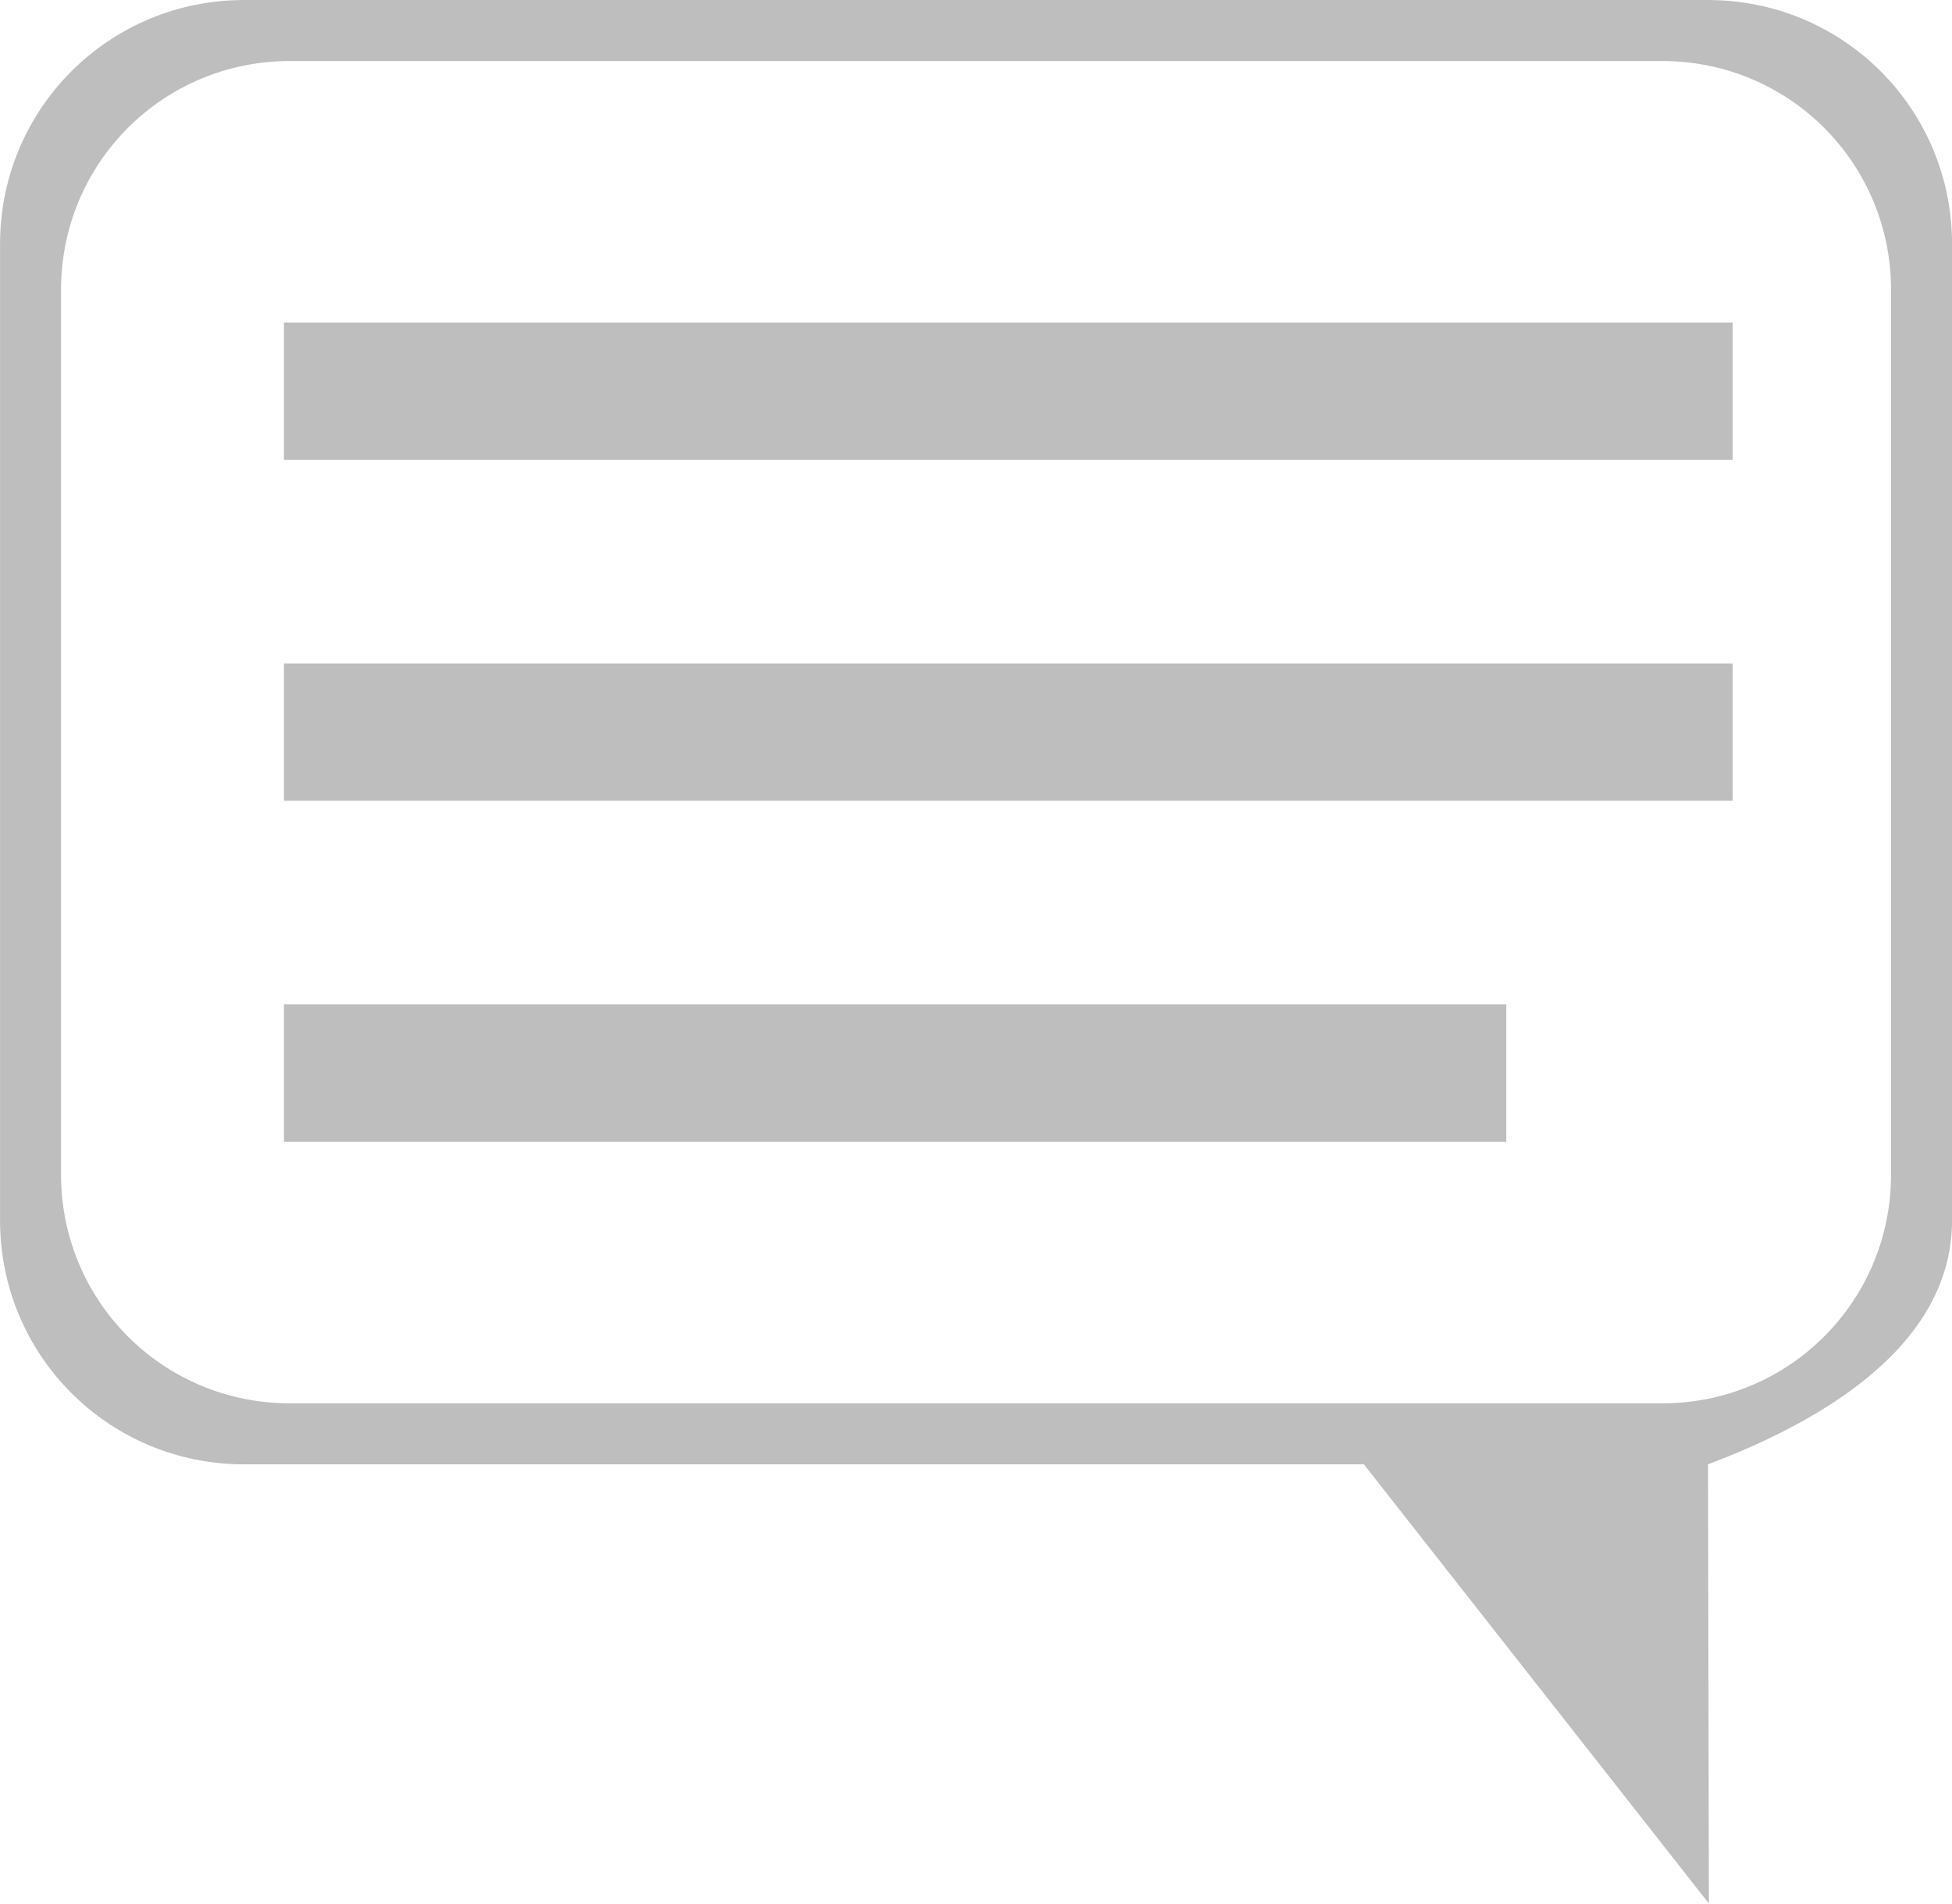
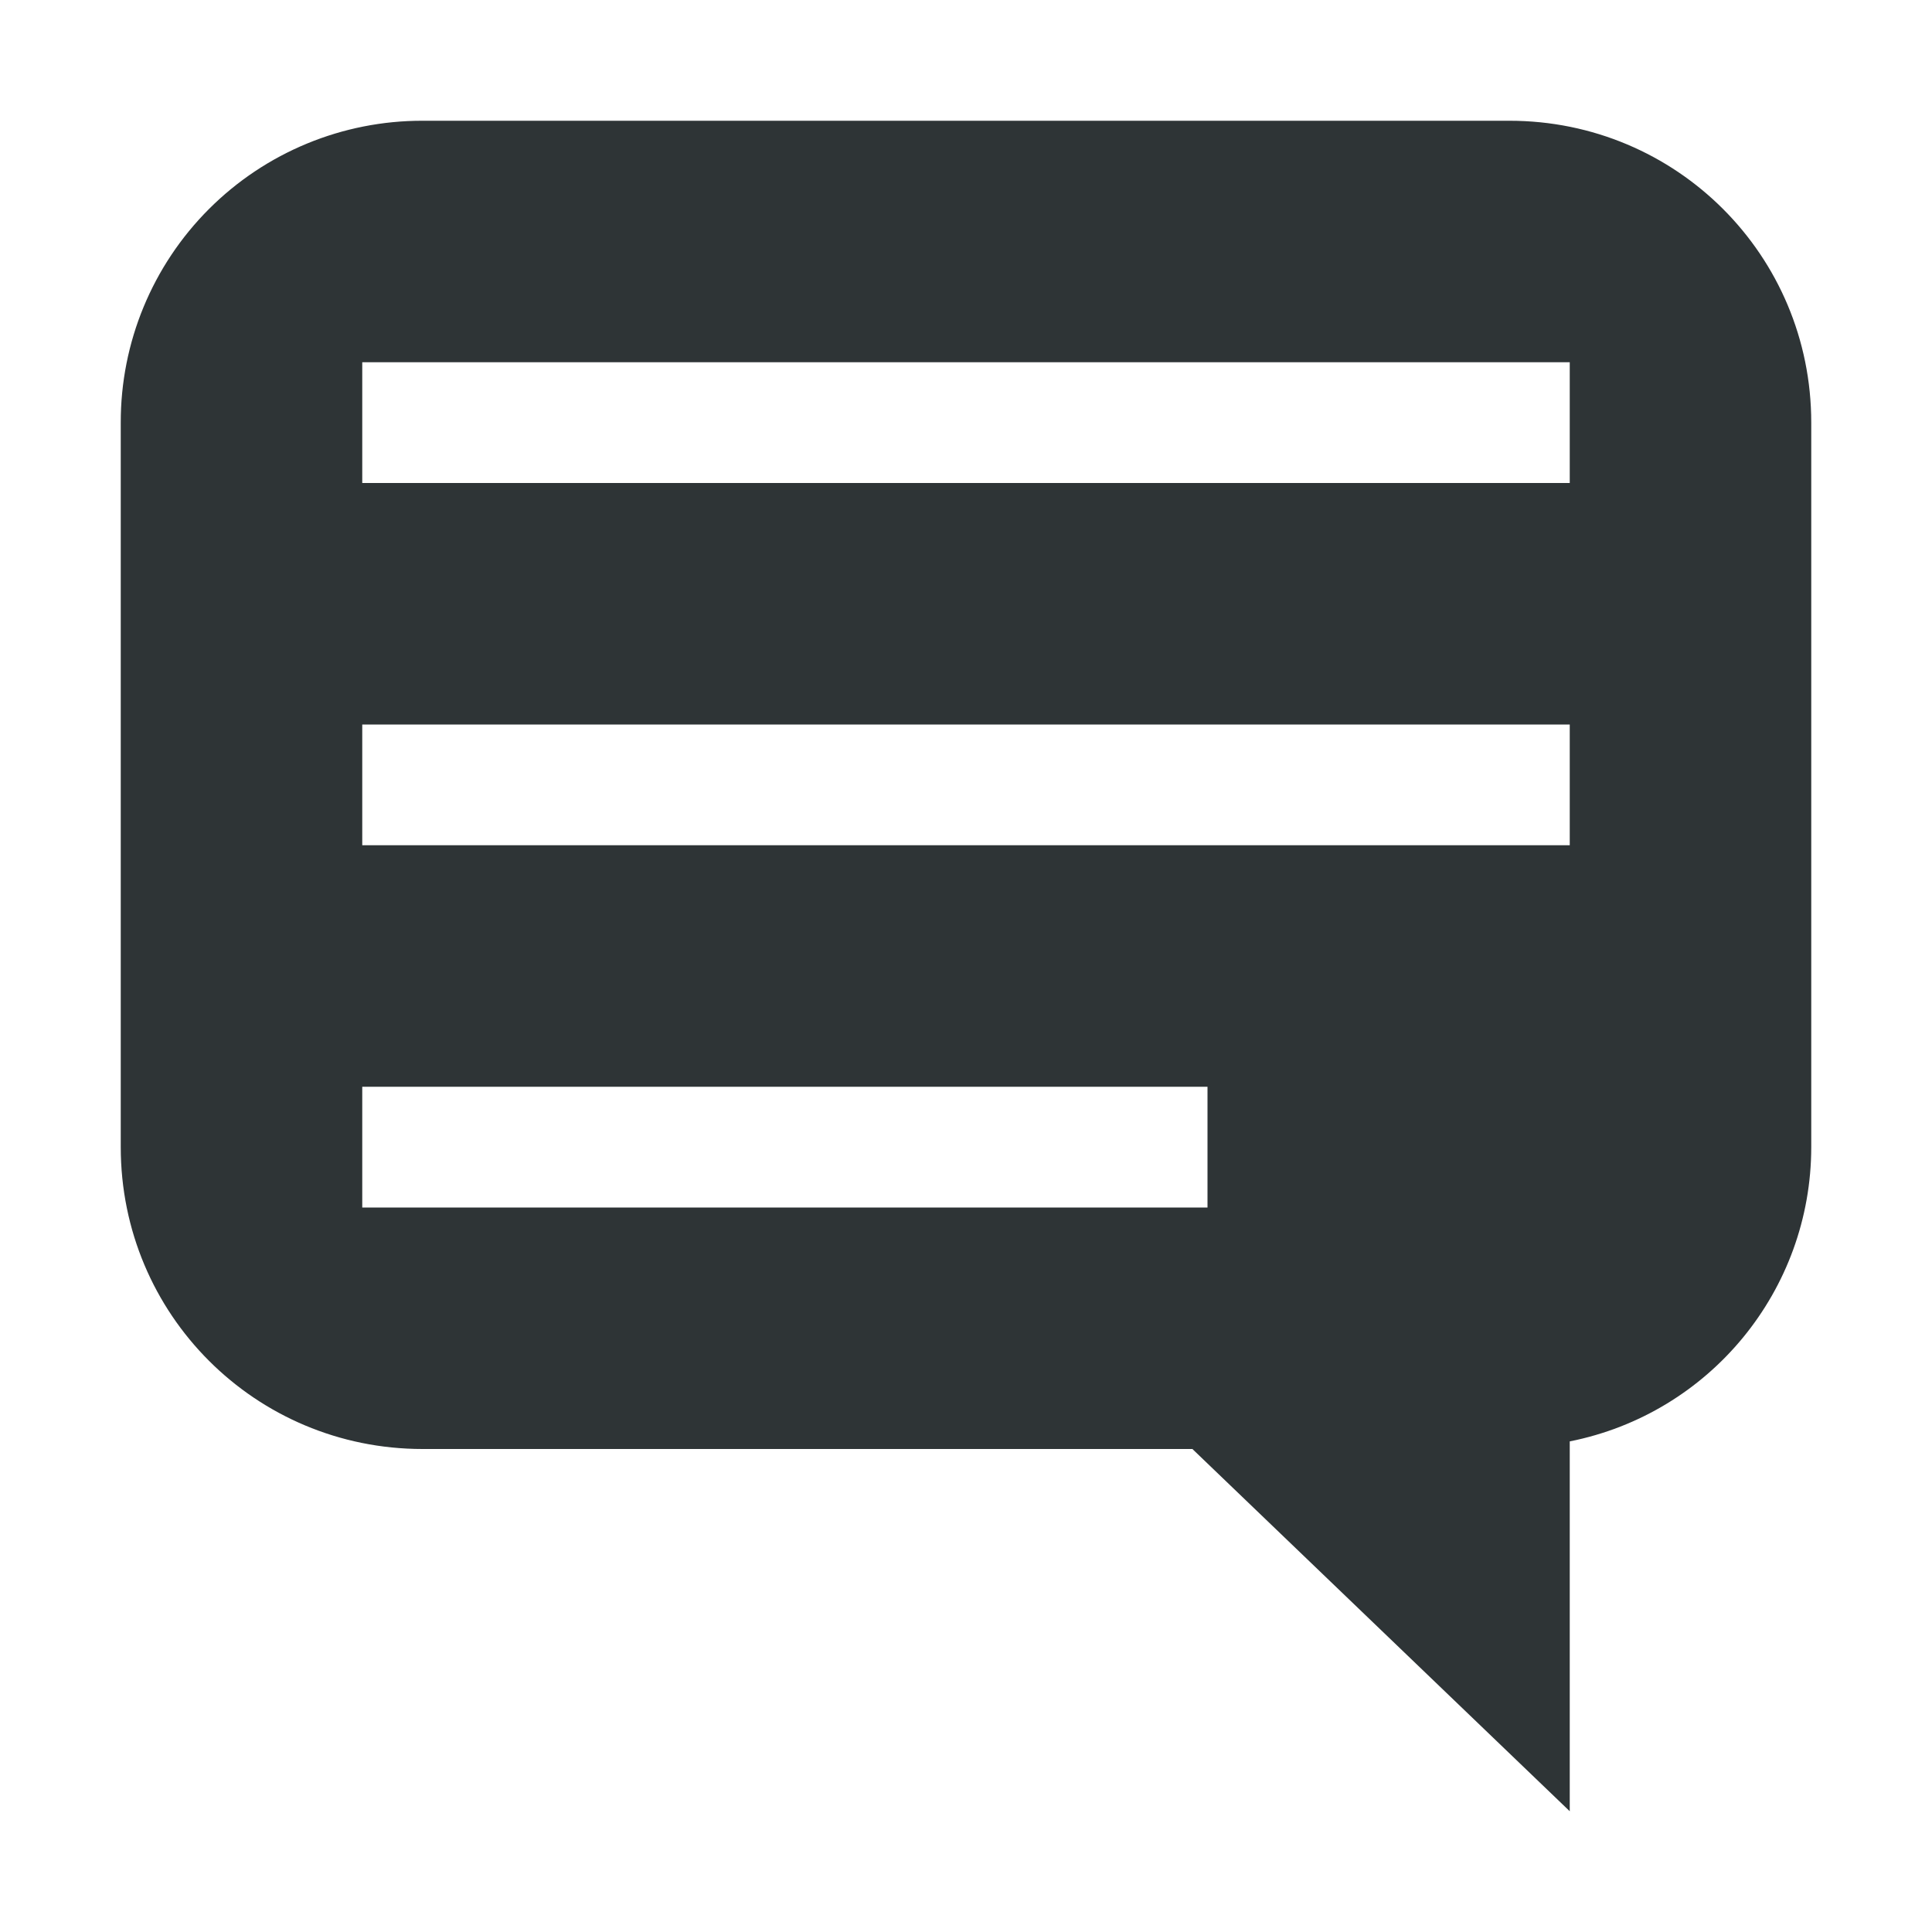
- <svg xmlns="http://www.w3.org/2000/svg" height="15.599" id="svg7384" version="1.1" width="16">
-   <defs id="defs7386" />
-   <g id="layer2" transform="translate(-90.42264,-178.8438)" />
-   <g id="layer9" transform="translate(-331.4228,-395.8438)" />
-   <g id="layer1" transform="translate(-90.42264,-178.8438)" />
-   <g id="layer3" transform="translate(-90.42264,-178.8438)">
-     <rect height="1.125" id="rect4975" rx="0" style="fill:#bebebe;paint-order:markers stroke fill" width="11.875" x="92.75" y="181.487" />
-     <rect height="1.125" id="rect4977" rx="0" style="fill:#bebebe;paint-order:markers stroke fill" width="11.875" x="92.75" y="184.281" />
-     <rect height="1.125" id="rect4979" rx="0" style="fill:#bebebe;stroke-width:0.919;paint-order:markers stroke fill" width="10.019" x="92.75" y="187.075" />
-     <path d="m 92.423,178.844 c -1.108,0 -2,0.892 -2,2 v 8 c 0,1.108 0.892,2 2,2 h 9.179 l 2.828,3.599 -0.007,-3.599 c 0.757,-0.287 2,-0.892 2,-2 v -8 c 0,-1.108 -0.892,-2 -2,-2 z m 0.375,0.5 h 11.25 c 1.039,0 1.875,0.836 1.875,1.875 v 7.25 c 0,1.039 -0.836,1.875 -1.875,1.875 h -11.25 c -1.039,0 -1.875,-0.836 -1.875,-1.875 v -7.25 c 0,-1.039 0.836,-1.875 1.875,-1.875 z" id="path4995" style="fill:#bebebe" />
-   </g>
+ <svg xmlns="http://www.w3.org/2000/svg" width="16" height="16">
+   <path d="M3.5 1A2.495 2.495 0 0 0 1 3.5v6C1 10.885 2.115 12 3.5 12h6.375L13 15v-3.063A2.486 2.486 0 0 0 15 9.5v-6C15 2.115 13.885 1 12.5 1zM3 3h10v1H3zm0 3h10v1H3zm0 3h7v1H3z" fill="#2e3436" />
</svg>
